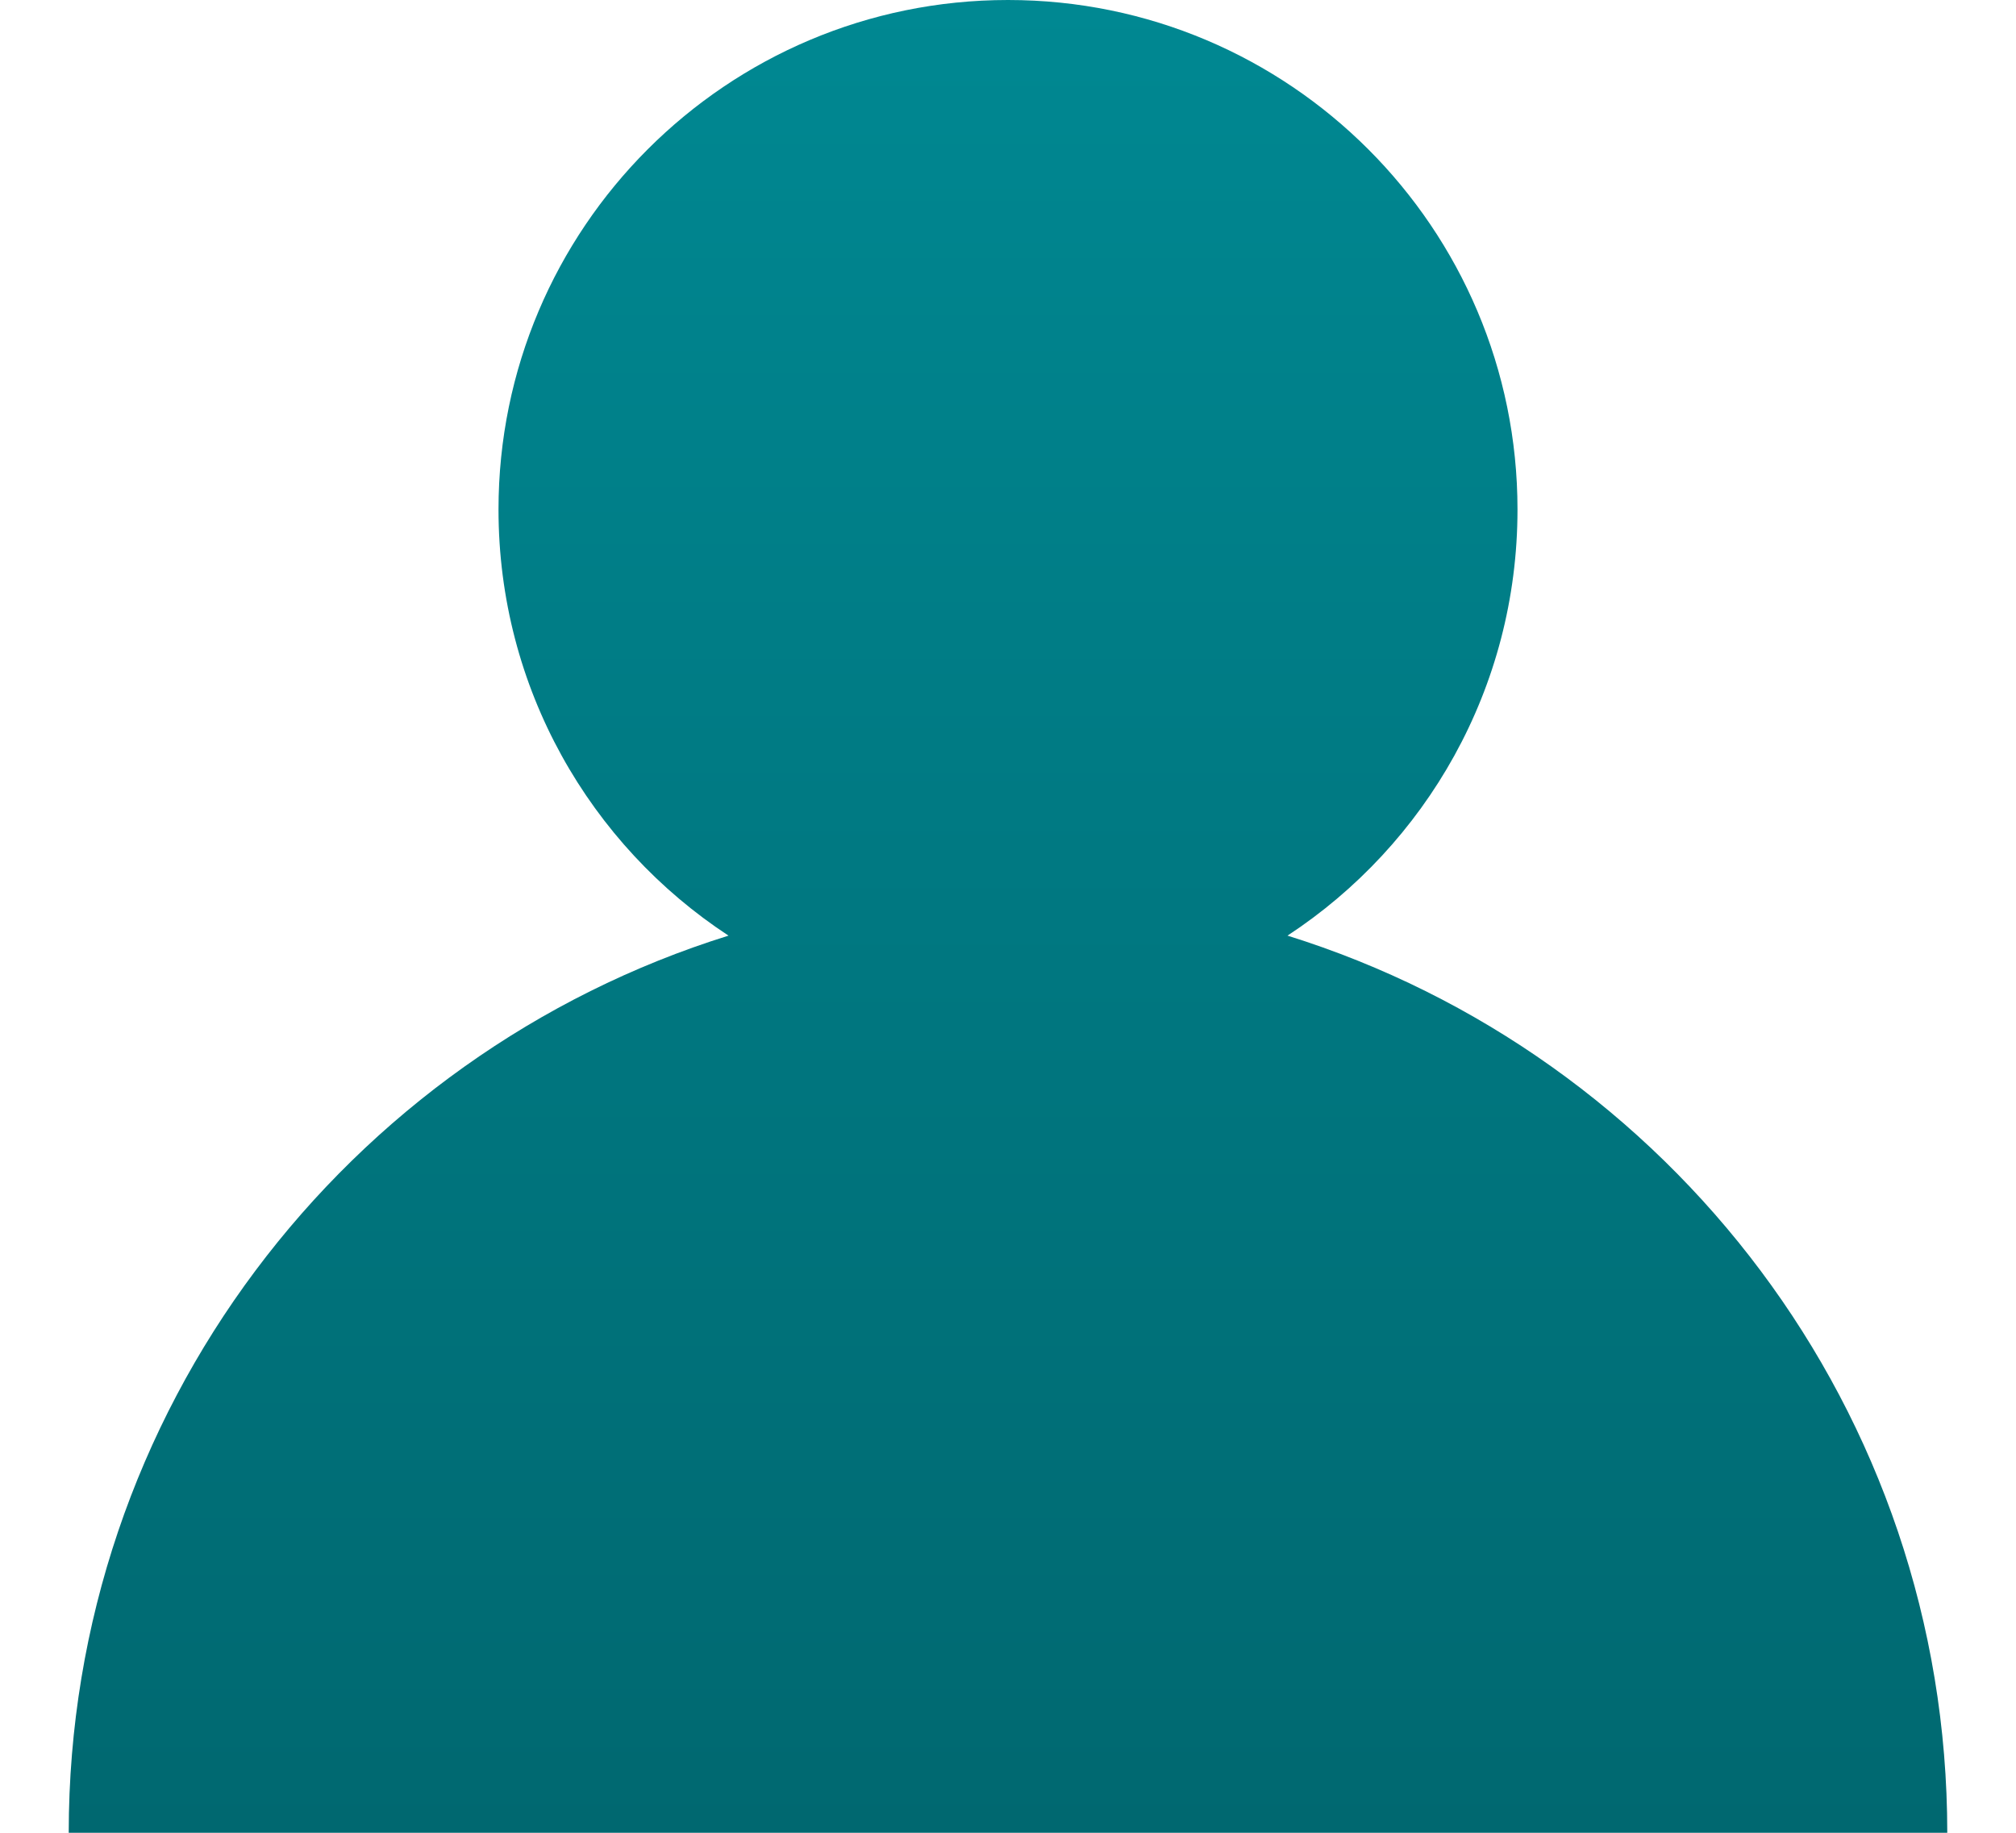
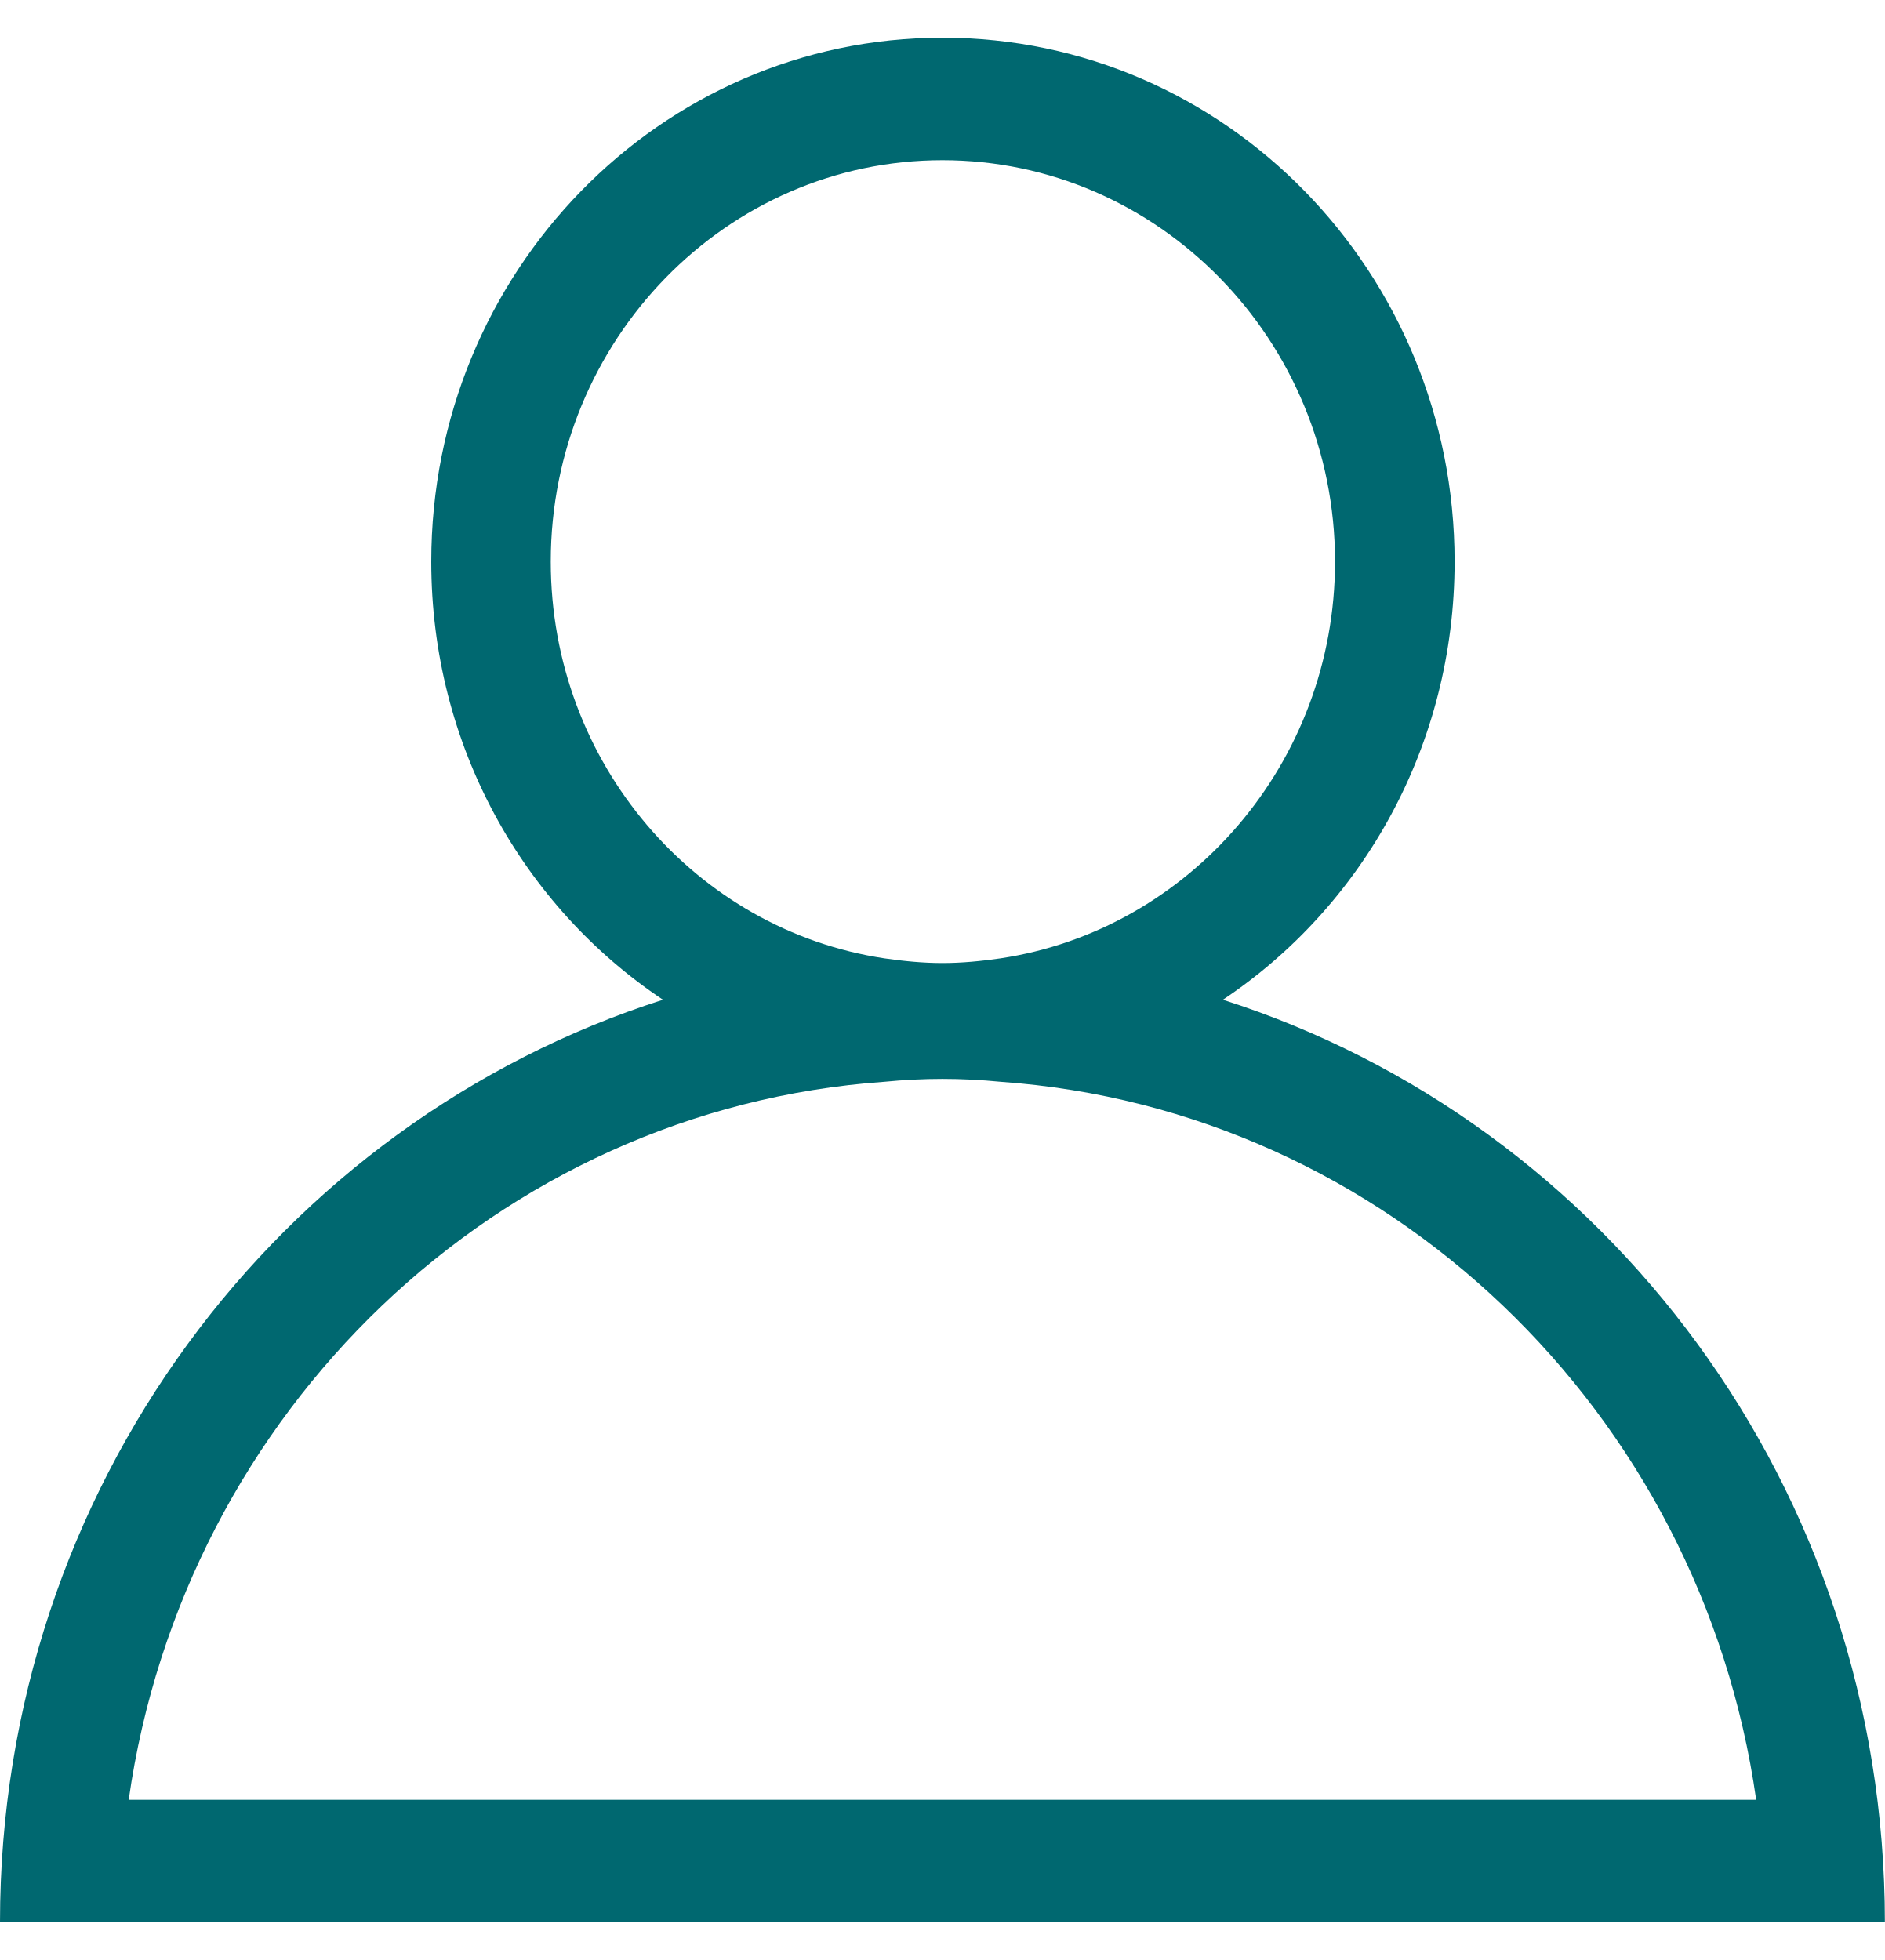
- <svg xmlns="http://www.w3.org/2000/svg" width="22" height="20" viewBox="0 0 22 20" fill="none">
-   <path d="M14.05 10.21C15.56 9.22 16.56 7.51 16.56 5.56C16.56 2.49 14.07 0 11 0C7.93 0 5.44 2.49 5.44 5.56C5.44 7.51 6.44 9.22 7.95 10.21C3.78 11.51 0.75 15.4 0.75 20H21.25C21.25 15.4 18.22 11.51 14.05 10.21Z" fill="url(#paint0_linear_489_16809)" />
-   <defs>
-     <linearGradient id="paint0_linear_489_16809" x1="11" y1="0" x2="11" y2="20" gradientUnits="userSpaceOnUse">
-       <stop stop-color="#008892" />
-       <stop offset="1" stop-color="#006870" />
-     </linearGradient>
-   </defs>
+ <svg xmlns="http://www.w3.org/2000/svg" width="25" height="26" viewBox="0 0 25 26" fill="none">
+   <path d="M16.22 13.262C18.073 12.025 19.293 9.887 19.293 7.45C19.293 3.612 16.256 0.5 12.5 0.5C8.756 0.5 5.72 3.612 5.72 7.45C5.72 9.887 6.939 12.025 8.793 13.262C3.707 14.887 0 19.738 0 25.5H25C25 19.738 21.305 14.887 16.22 13.262ZM7.305 7.45C7.305 4.513 9.634 2.125 12.5 2.125C15.366 2.125 17.707 4.513 17.707 7.45C17.707 10.125 15.768 12.338 13.268 12.713C13.012 12.75 12.756 12.775 12.5 12.775C12.244 12.775 11.988 12.75 11.732 12.713C9.232 12.338 7.305 10.125 7.305 7.45ZM11.732 14.35C11.988 14.325 12.244 14.312 12.5 14.312C12.756 14.312 13.012 14.325 13.268 14.35C18.402 14.713 22.561 18.725 23.293 23.875H1.707C2.439 18.725 6.598 14.713 11.732 14.35Z" fill="#006870" />
</svg>
